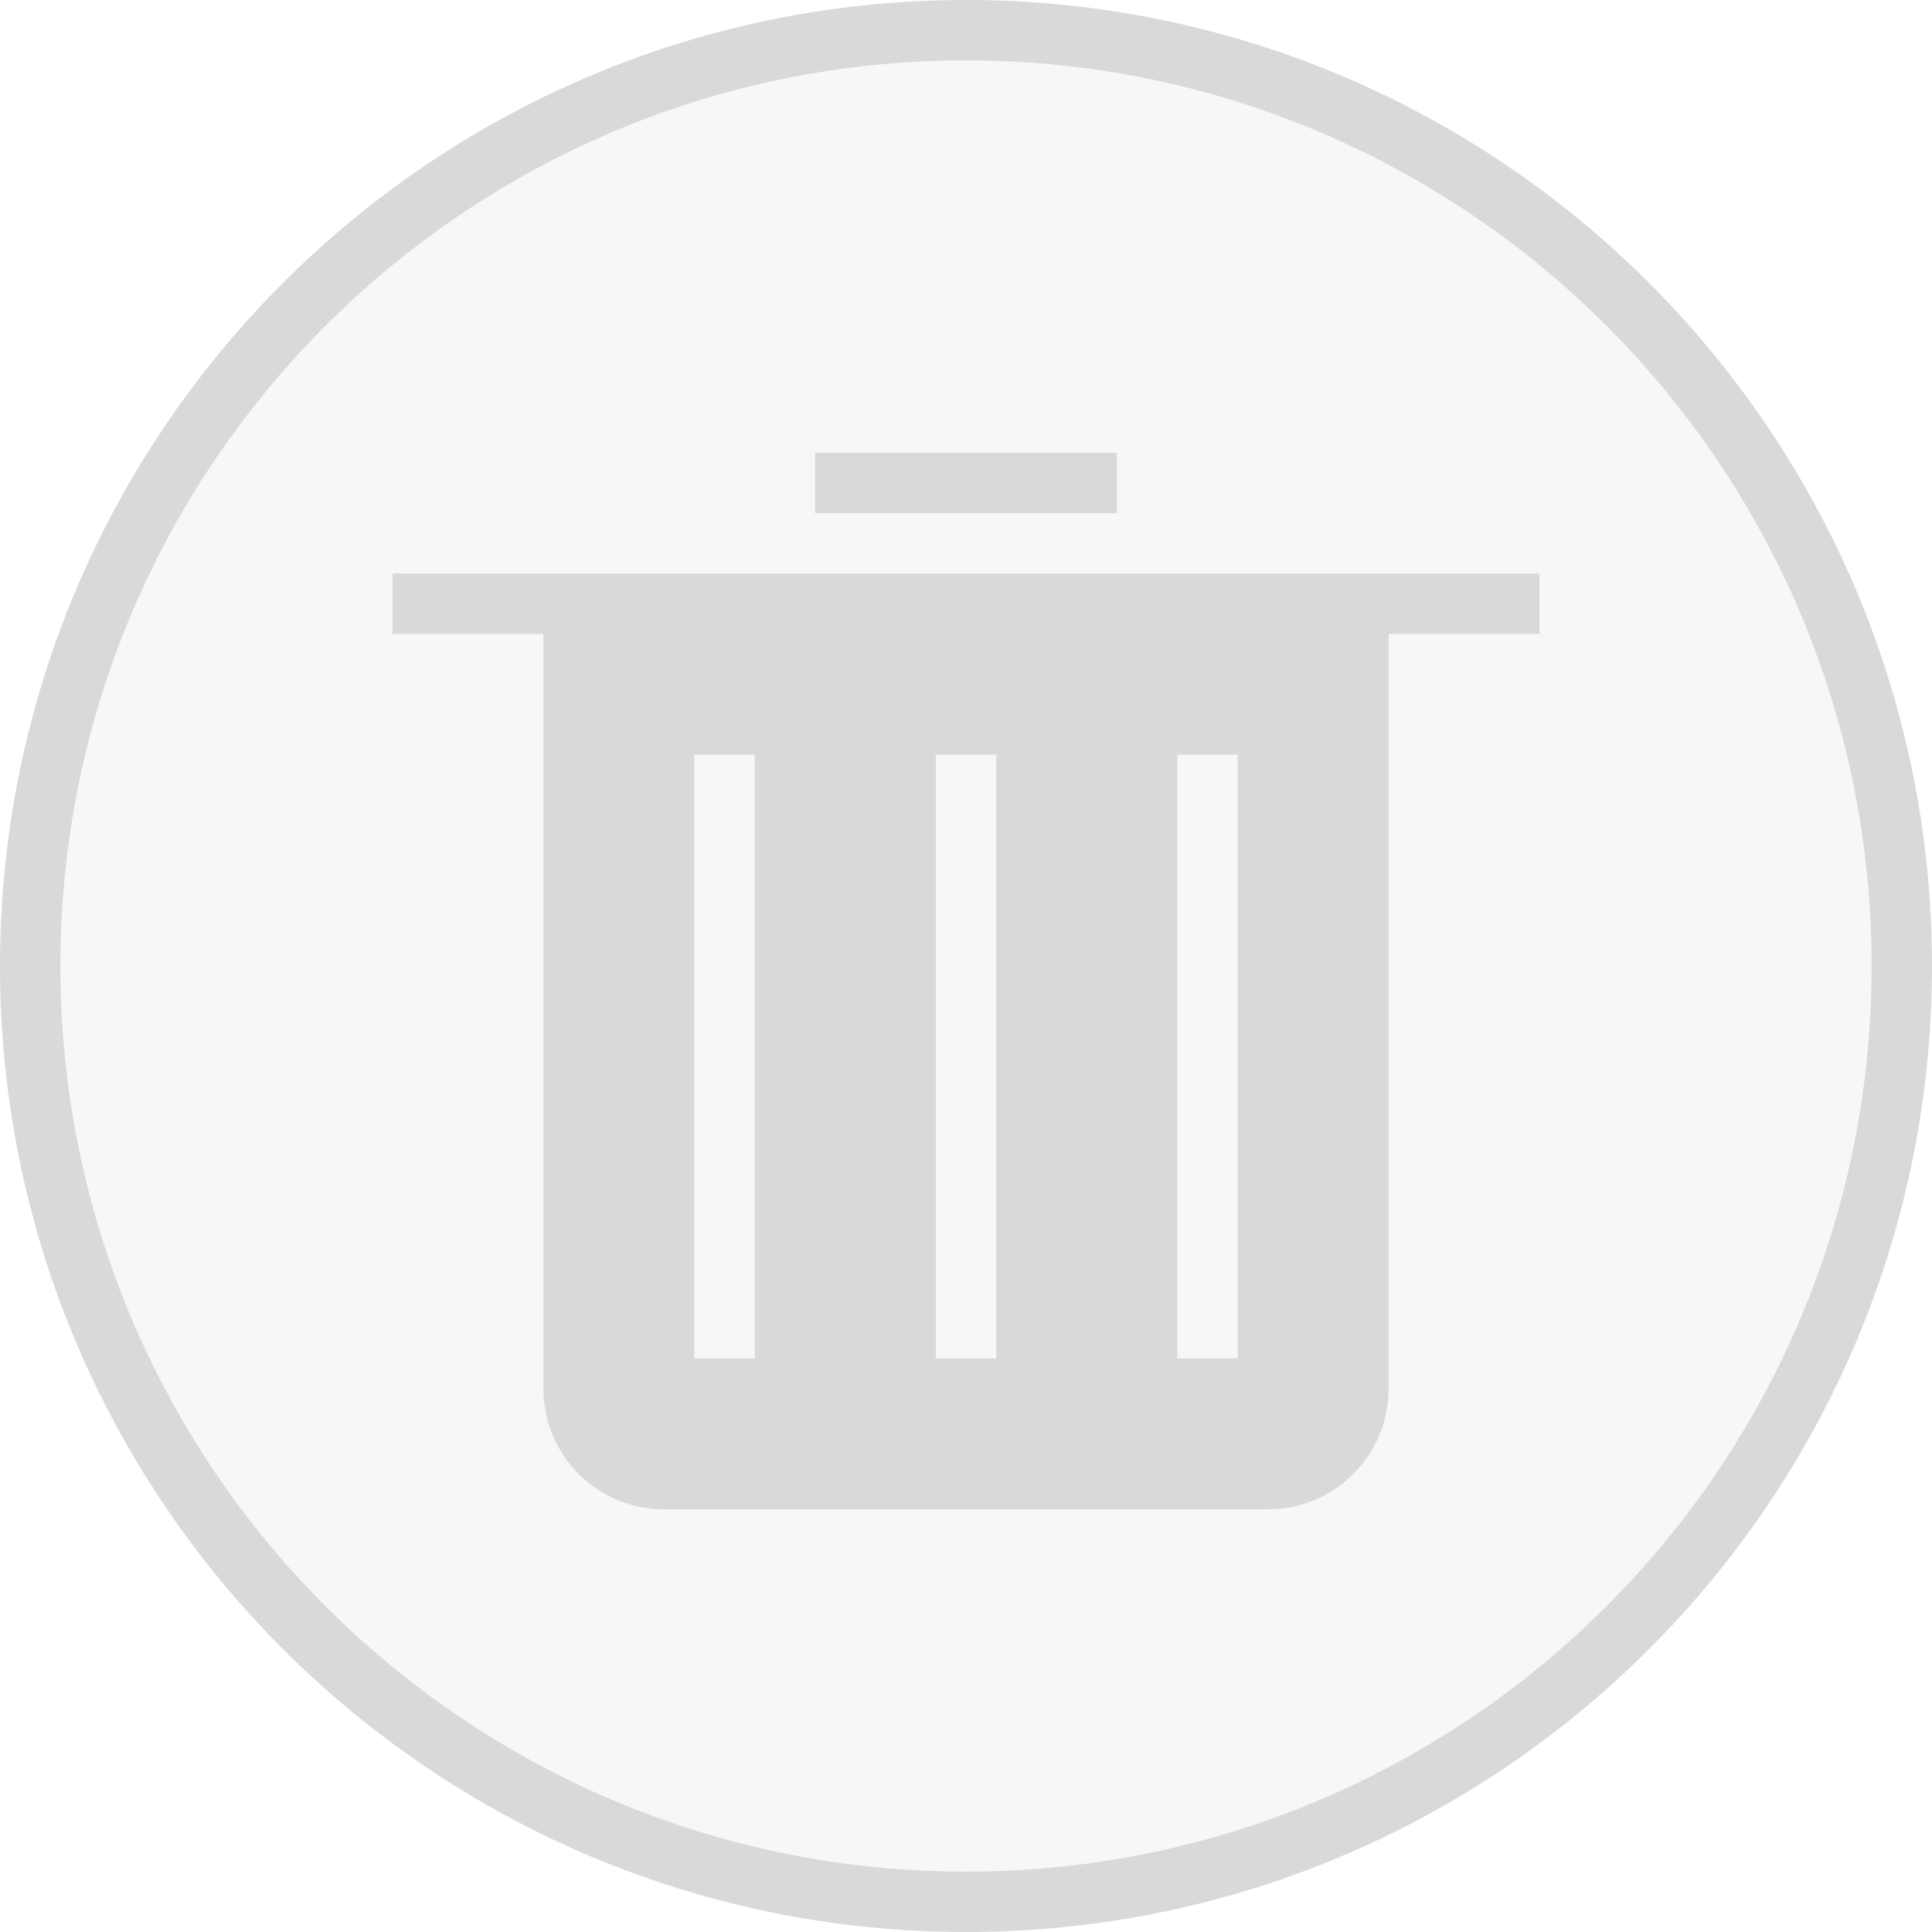
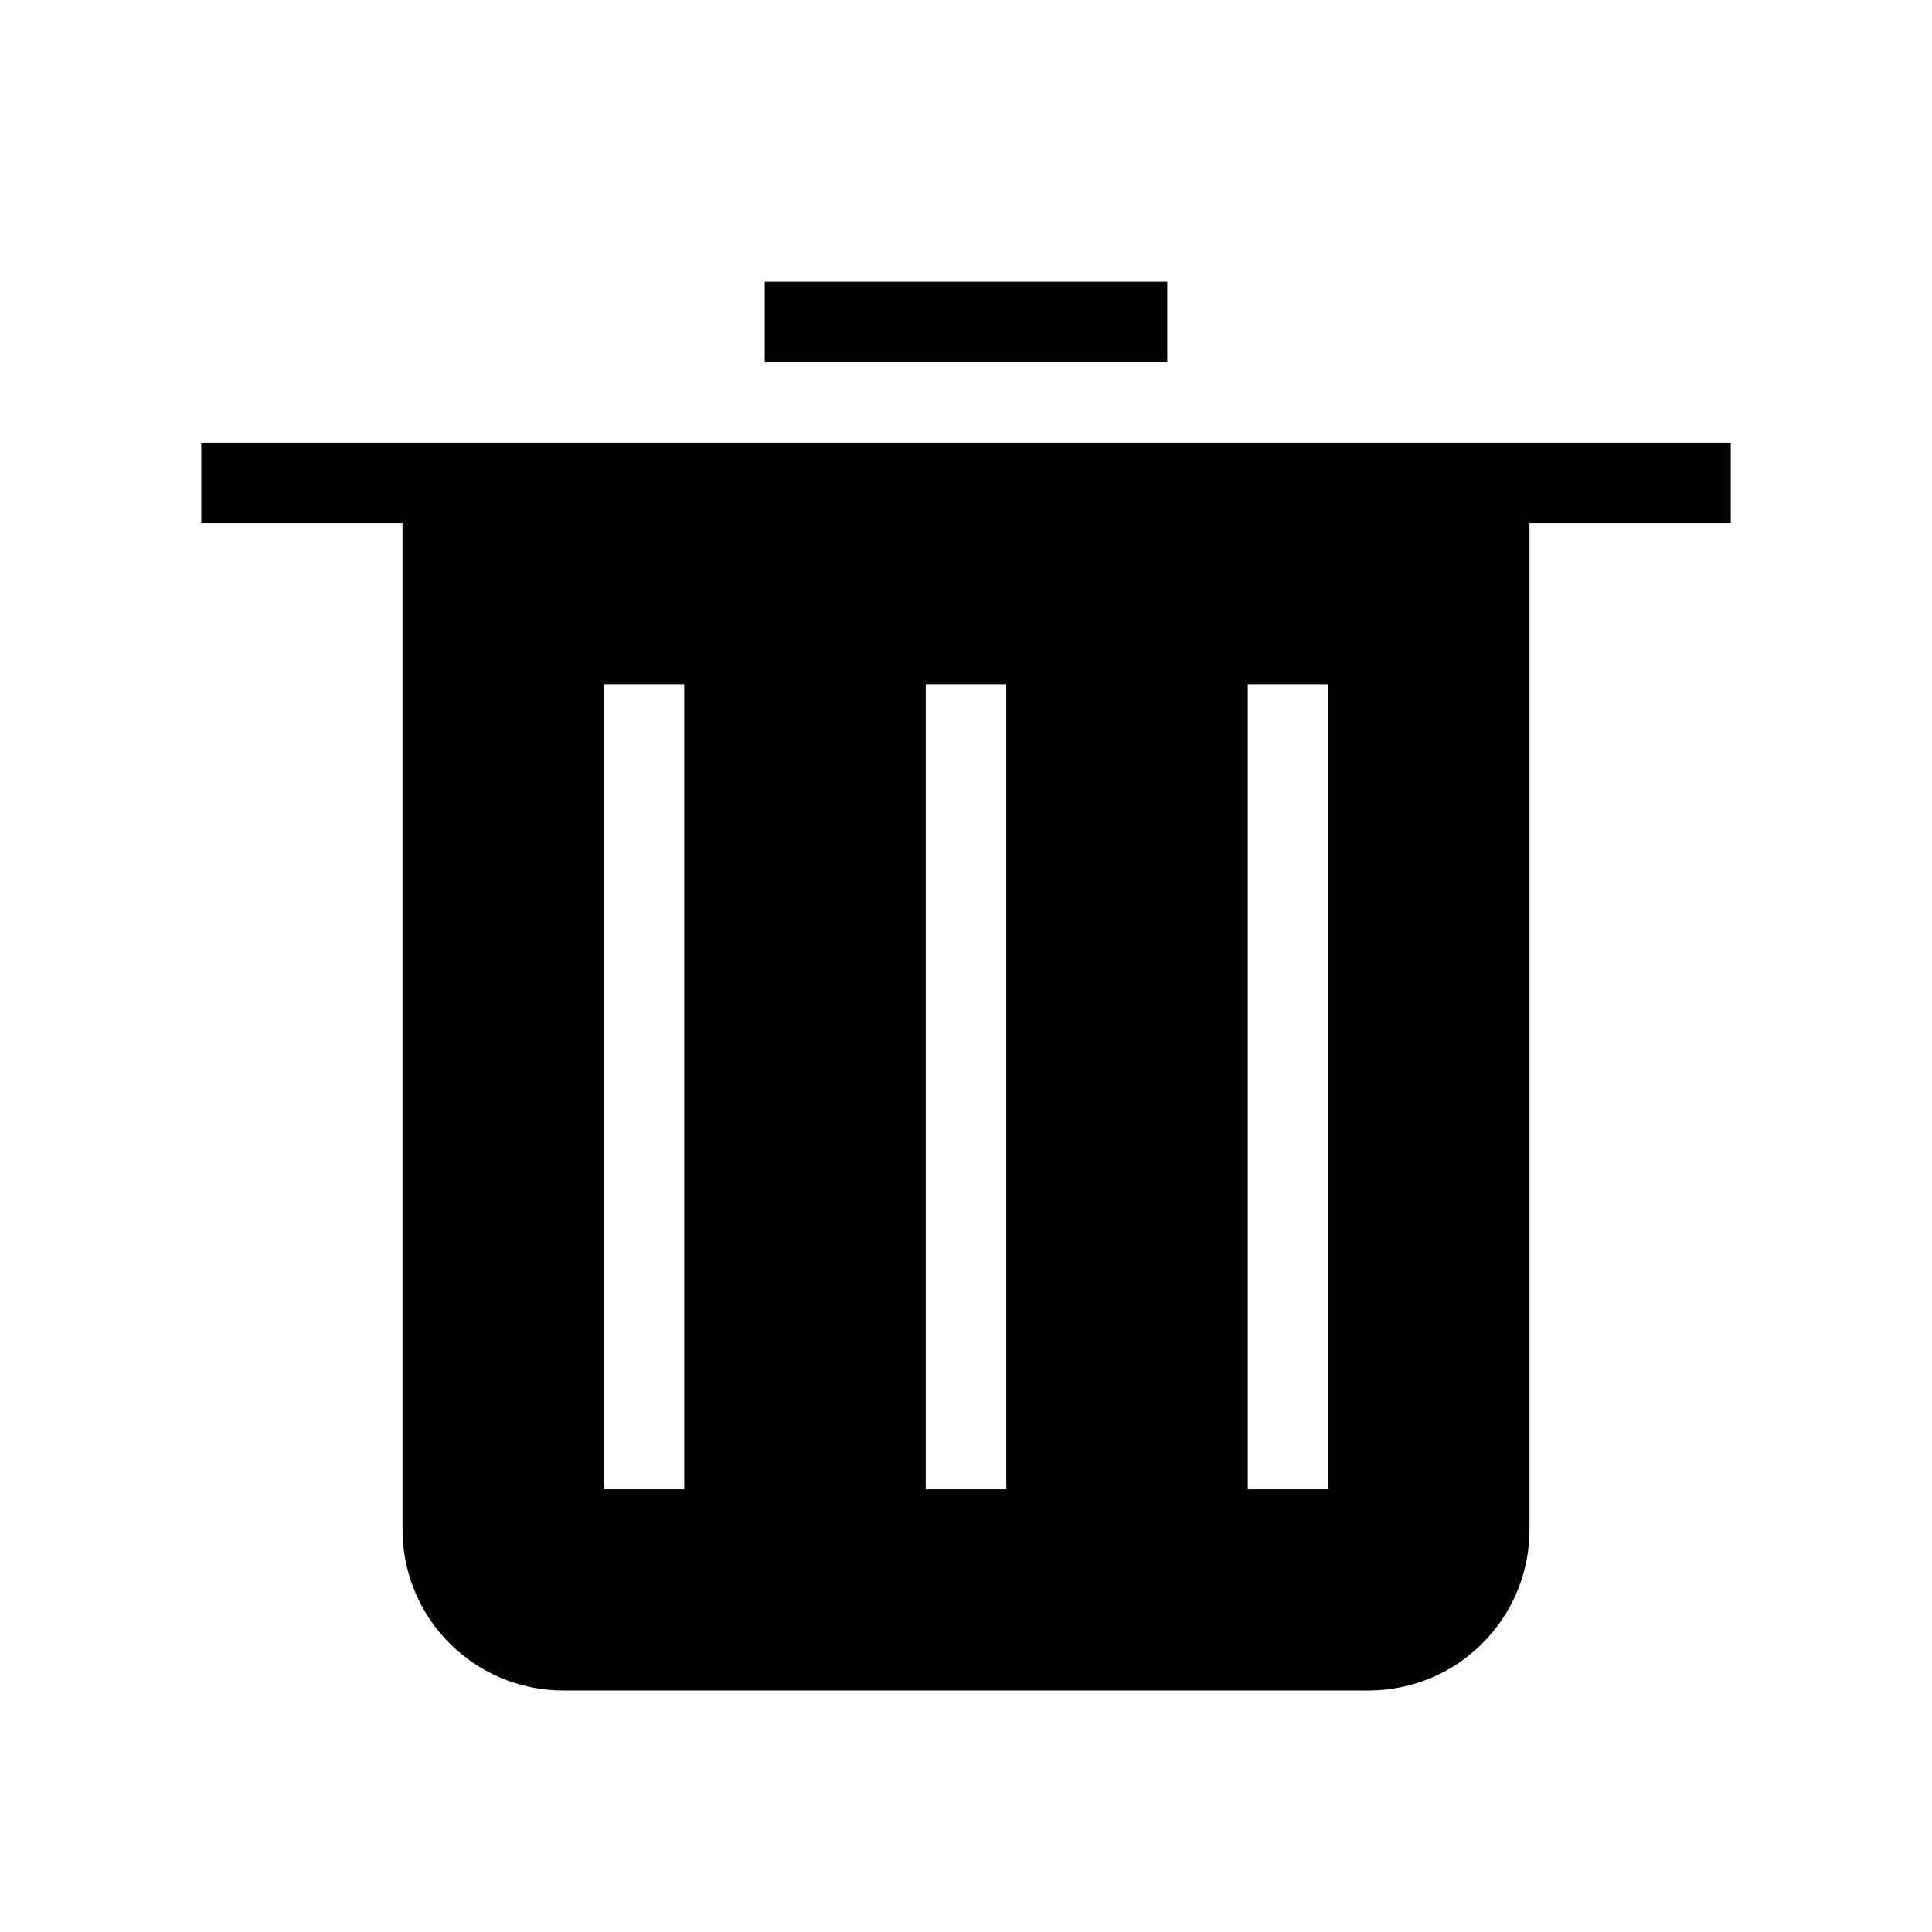
- <svg xmlns="http://www.w3.org/2000/svg" width="32" height="32" viewBox="0 0 32 32" fill="none">
-   <circle cx="16" cy="16" r="15.5" fill="#F7F7F7" stroke="#D9D9D9" />
-   <path fill-rule="evenodd" clip-rule="evenodd" d="M14 7.5H13.5V8.5H14H18H18.5V7.5H18H14ZM6.5 9.5H7H25H25.5V10.5H25H23V23C23 24.105 22.105 25 21 25H11C9.895 25 9 24.105 9 23V10.5H7H6.5V9.5ZM12.5 13V12.5H11.5V13V22V22.5H12.5V22V13ZM16.5 12.5V13V22V22.5H15.5V22V13V12.5H16.5ZM20.5 13V12.5H19.5V13V22V22.5H20.5V22V13Z" fill="#D9D9D9" />
+ <svg xmlns="http://www.w3.org/2000/svg" width="24" height="24" viewBox="0 0 24 24">
+   <path fill-rule="evenodd" clip-rule="evenodd" d="M10 3.5H9.5V4.5H10H14H14.5V3.5H14H10ZM2.5 5.5H3H21H21.5V6.5H21H19V19C19 20.105 18.105 21 17 21H7C5.895 21 5 20.105 5 19V6.5H3H2.5V5.5ZM8.5 9V8.5H7.5V9V18V18.5H8.5V18V9ZM12.5 8.5V9V18V18.5H11.5V18V9V8.5H12.5ZM16.5 9V8.5H15.5V9V18V18.5H16.5V18V9Z" />
</svg>
